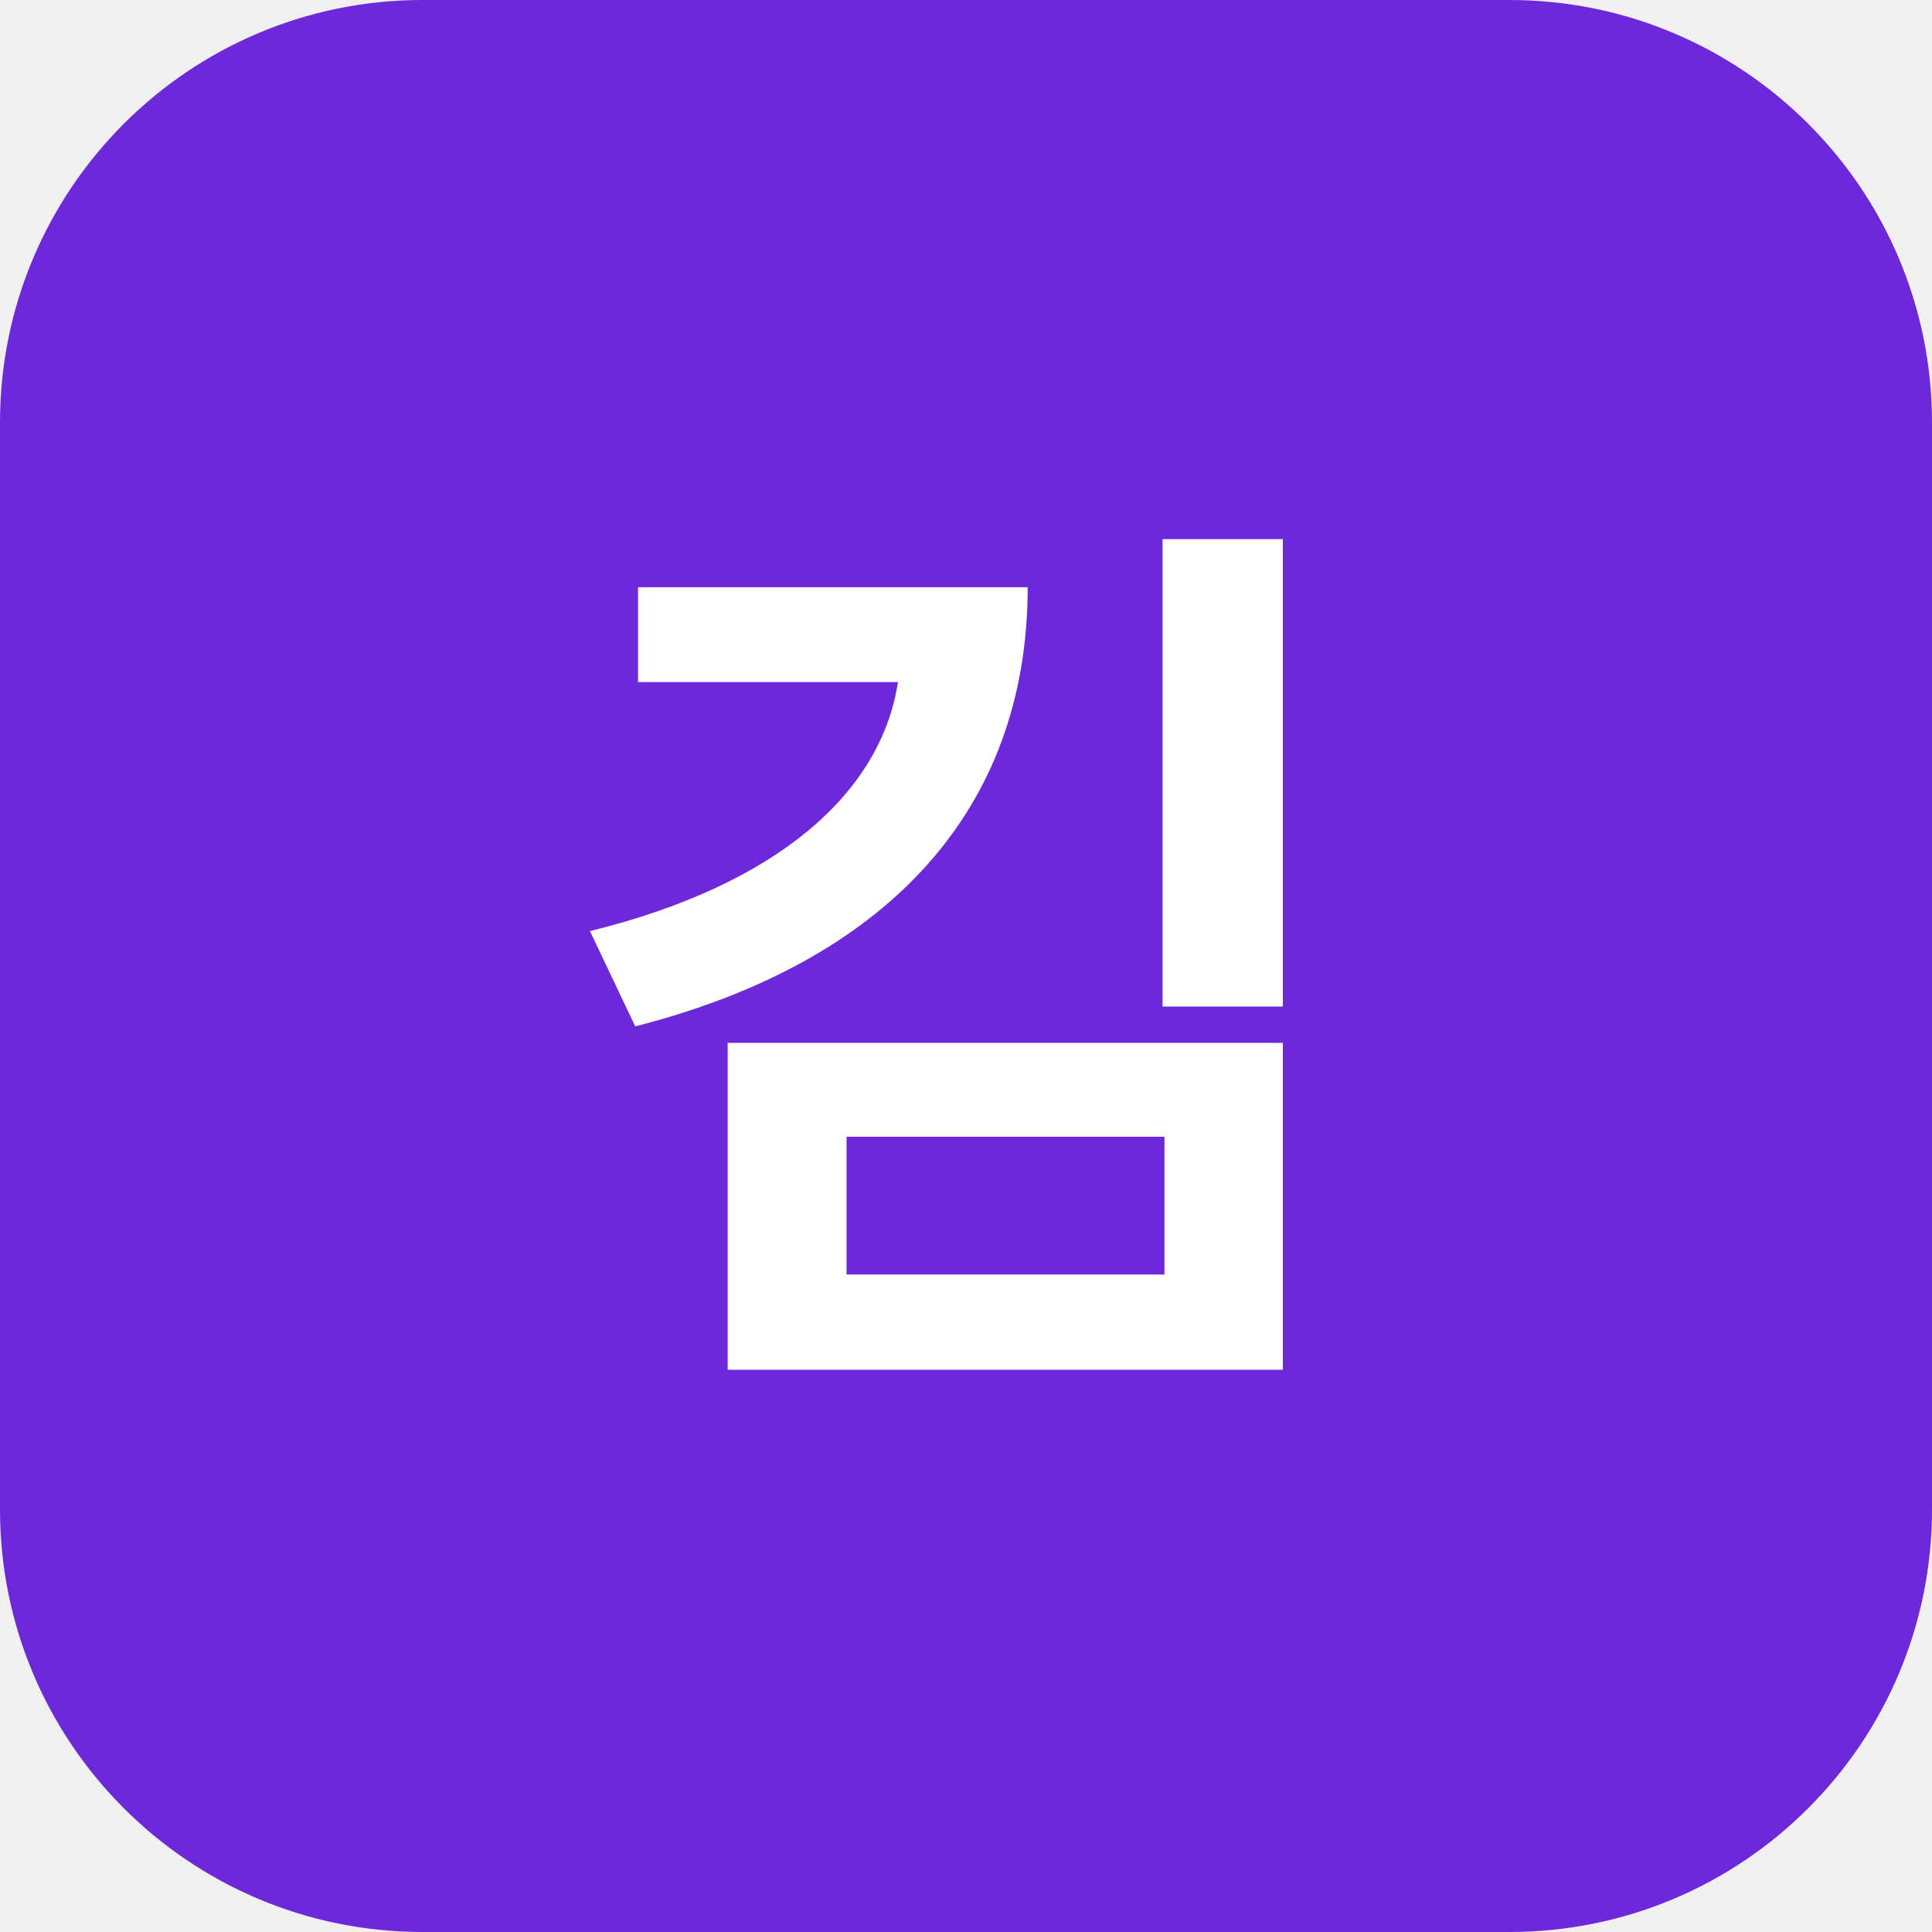
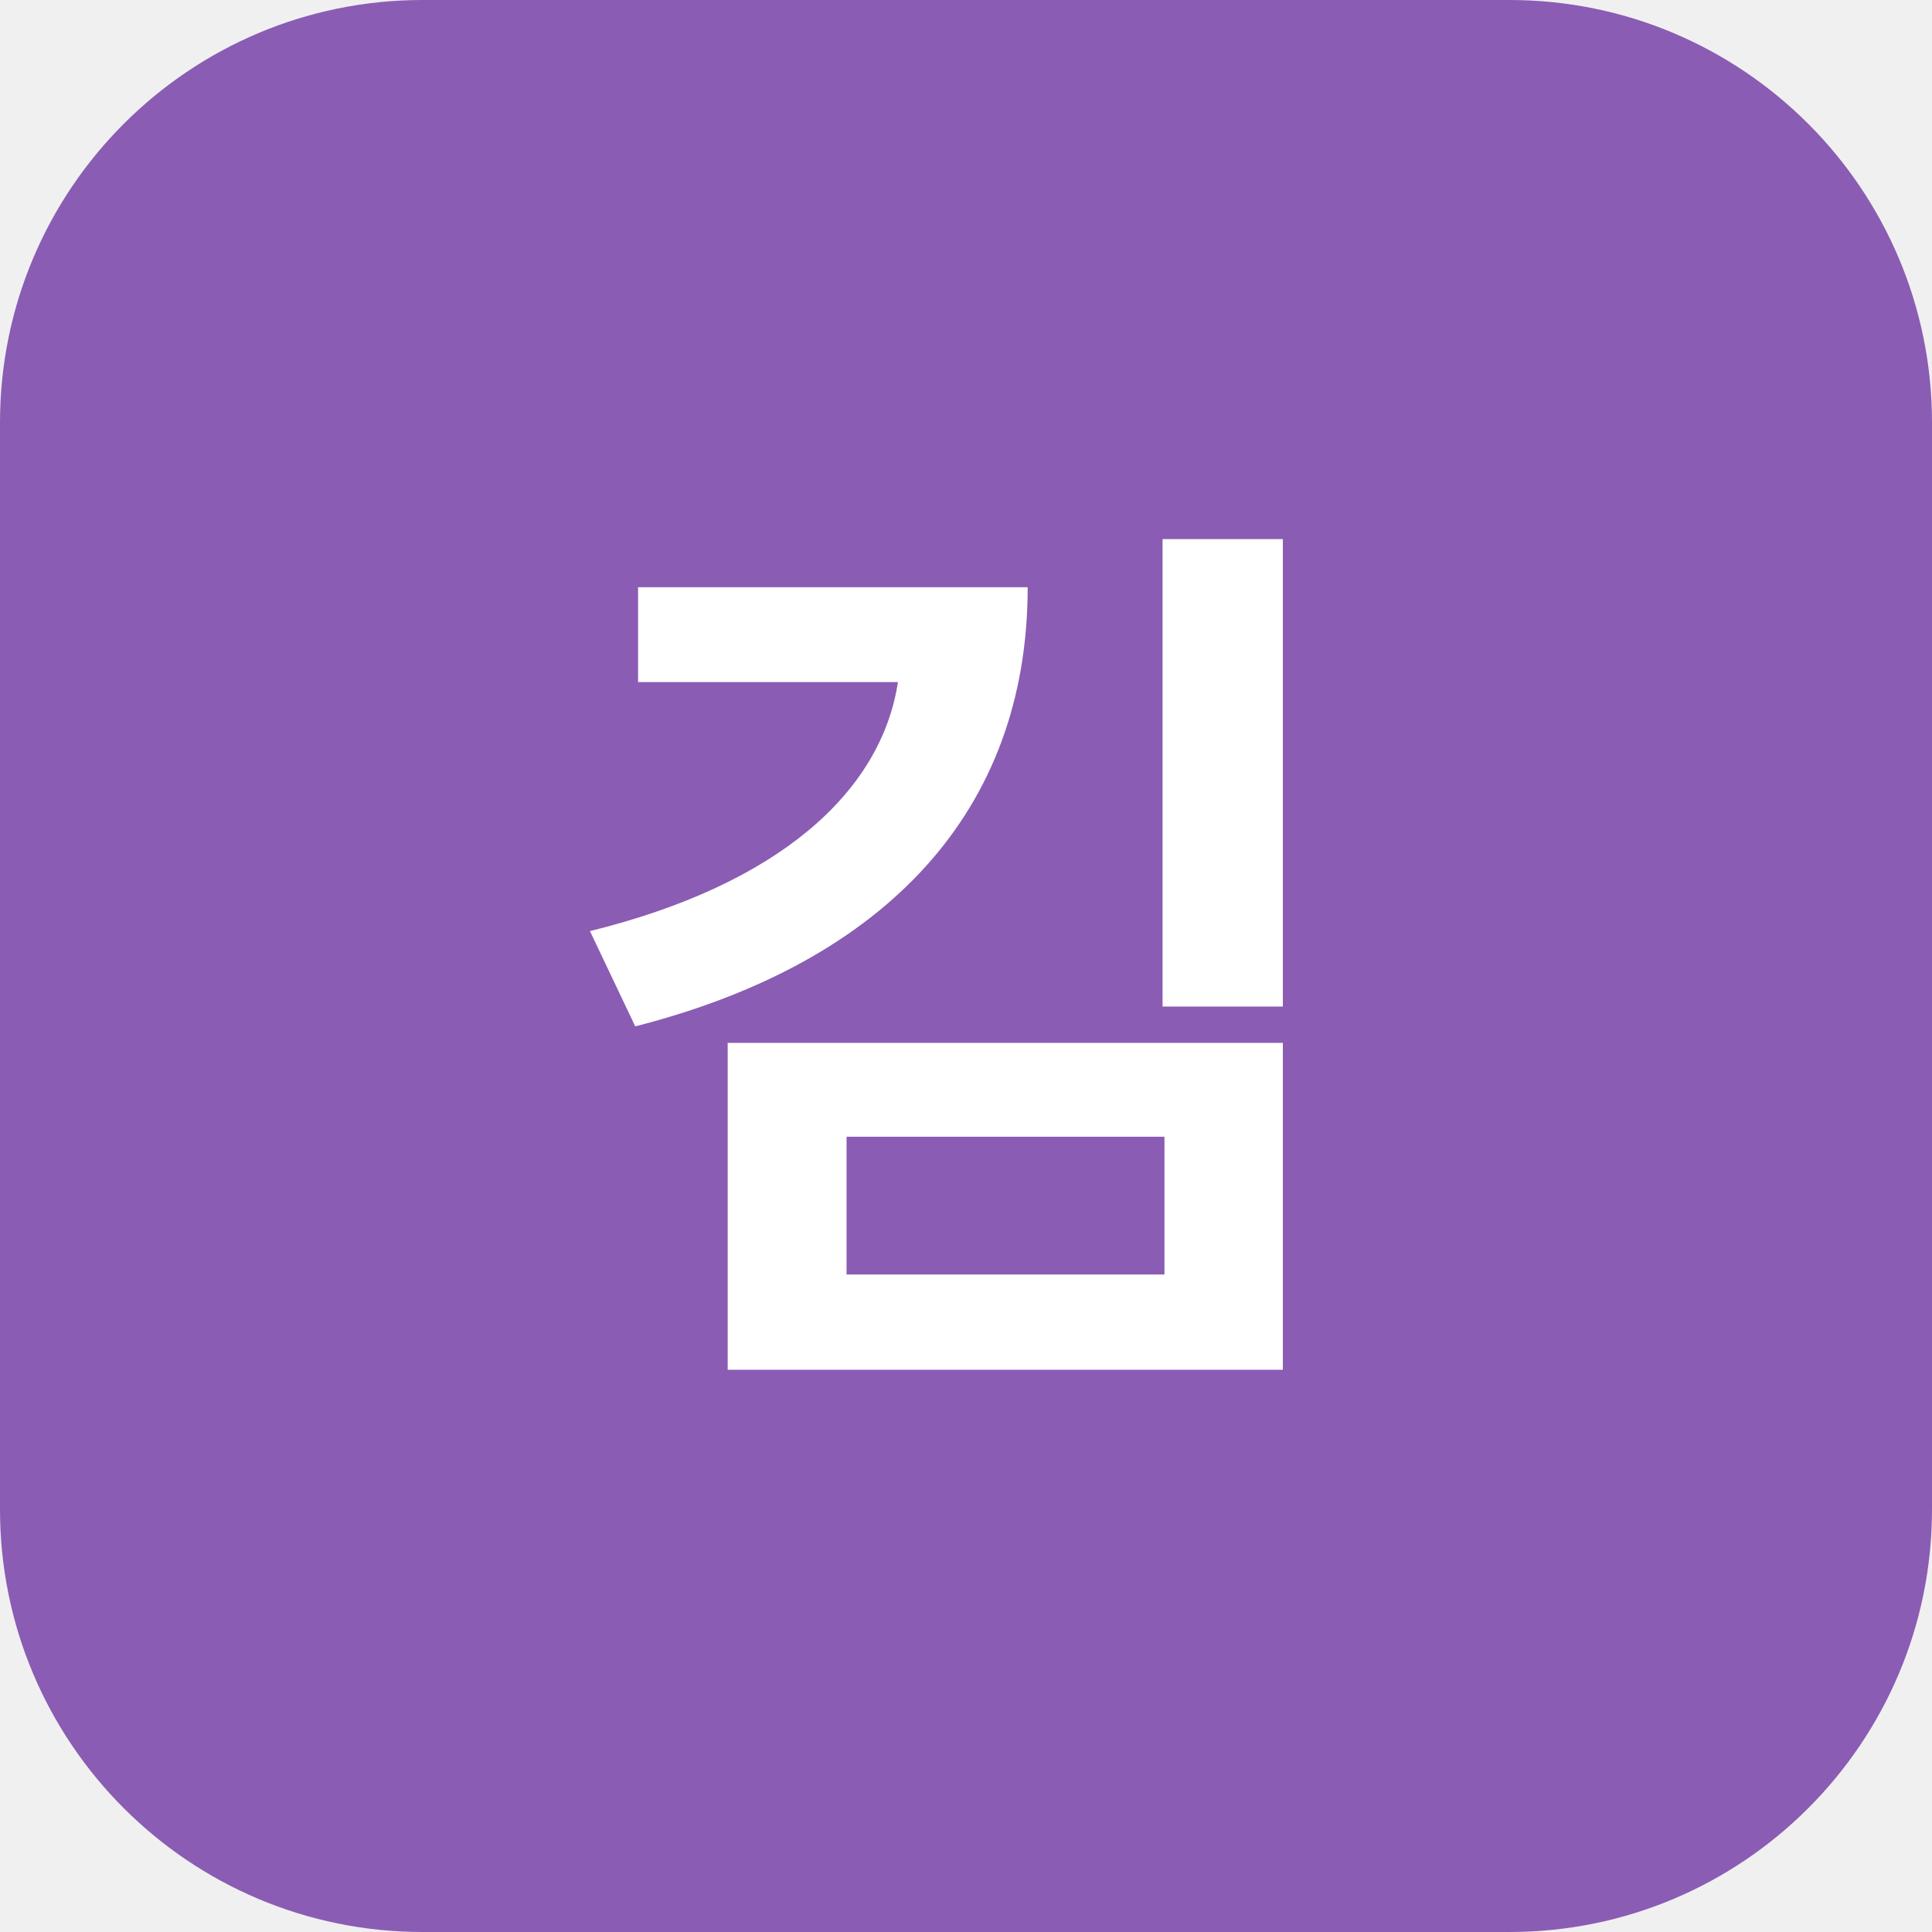
<svg xmlns="http://www.w3.org/2000/svg" viewBox="0 0 64 64">
-   <rect width="64" height="64" rx="14" fill="#6d28d9" />
+   <rect width="64" height="64" rx="14" fill="#8a5cb4" />
  <text x="32" y="43" font-family="system-ui,sans-serif" font-size="30" font-weight="700" fill="#fff" text-anchor="middle">김</text>
</svg>
